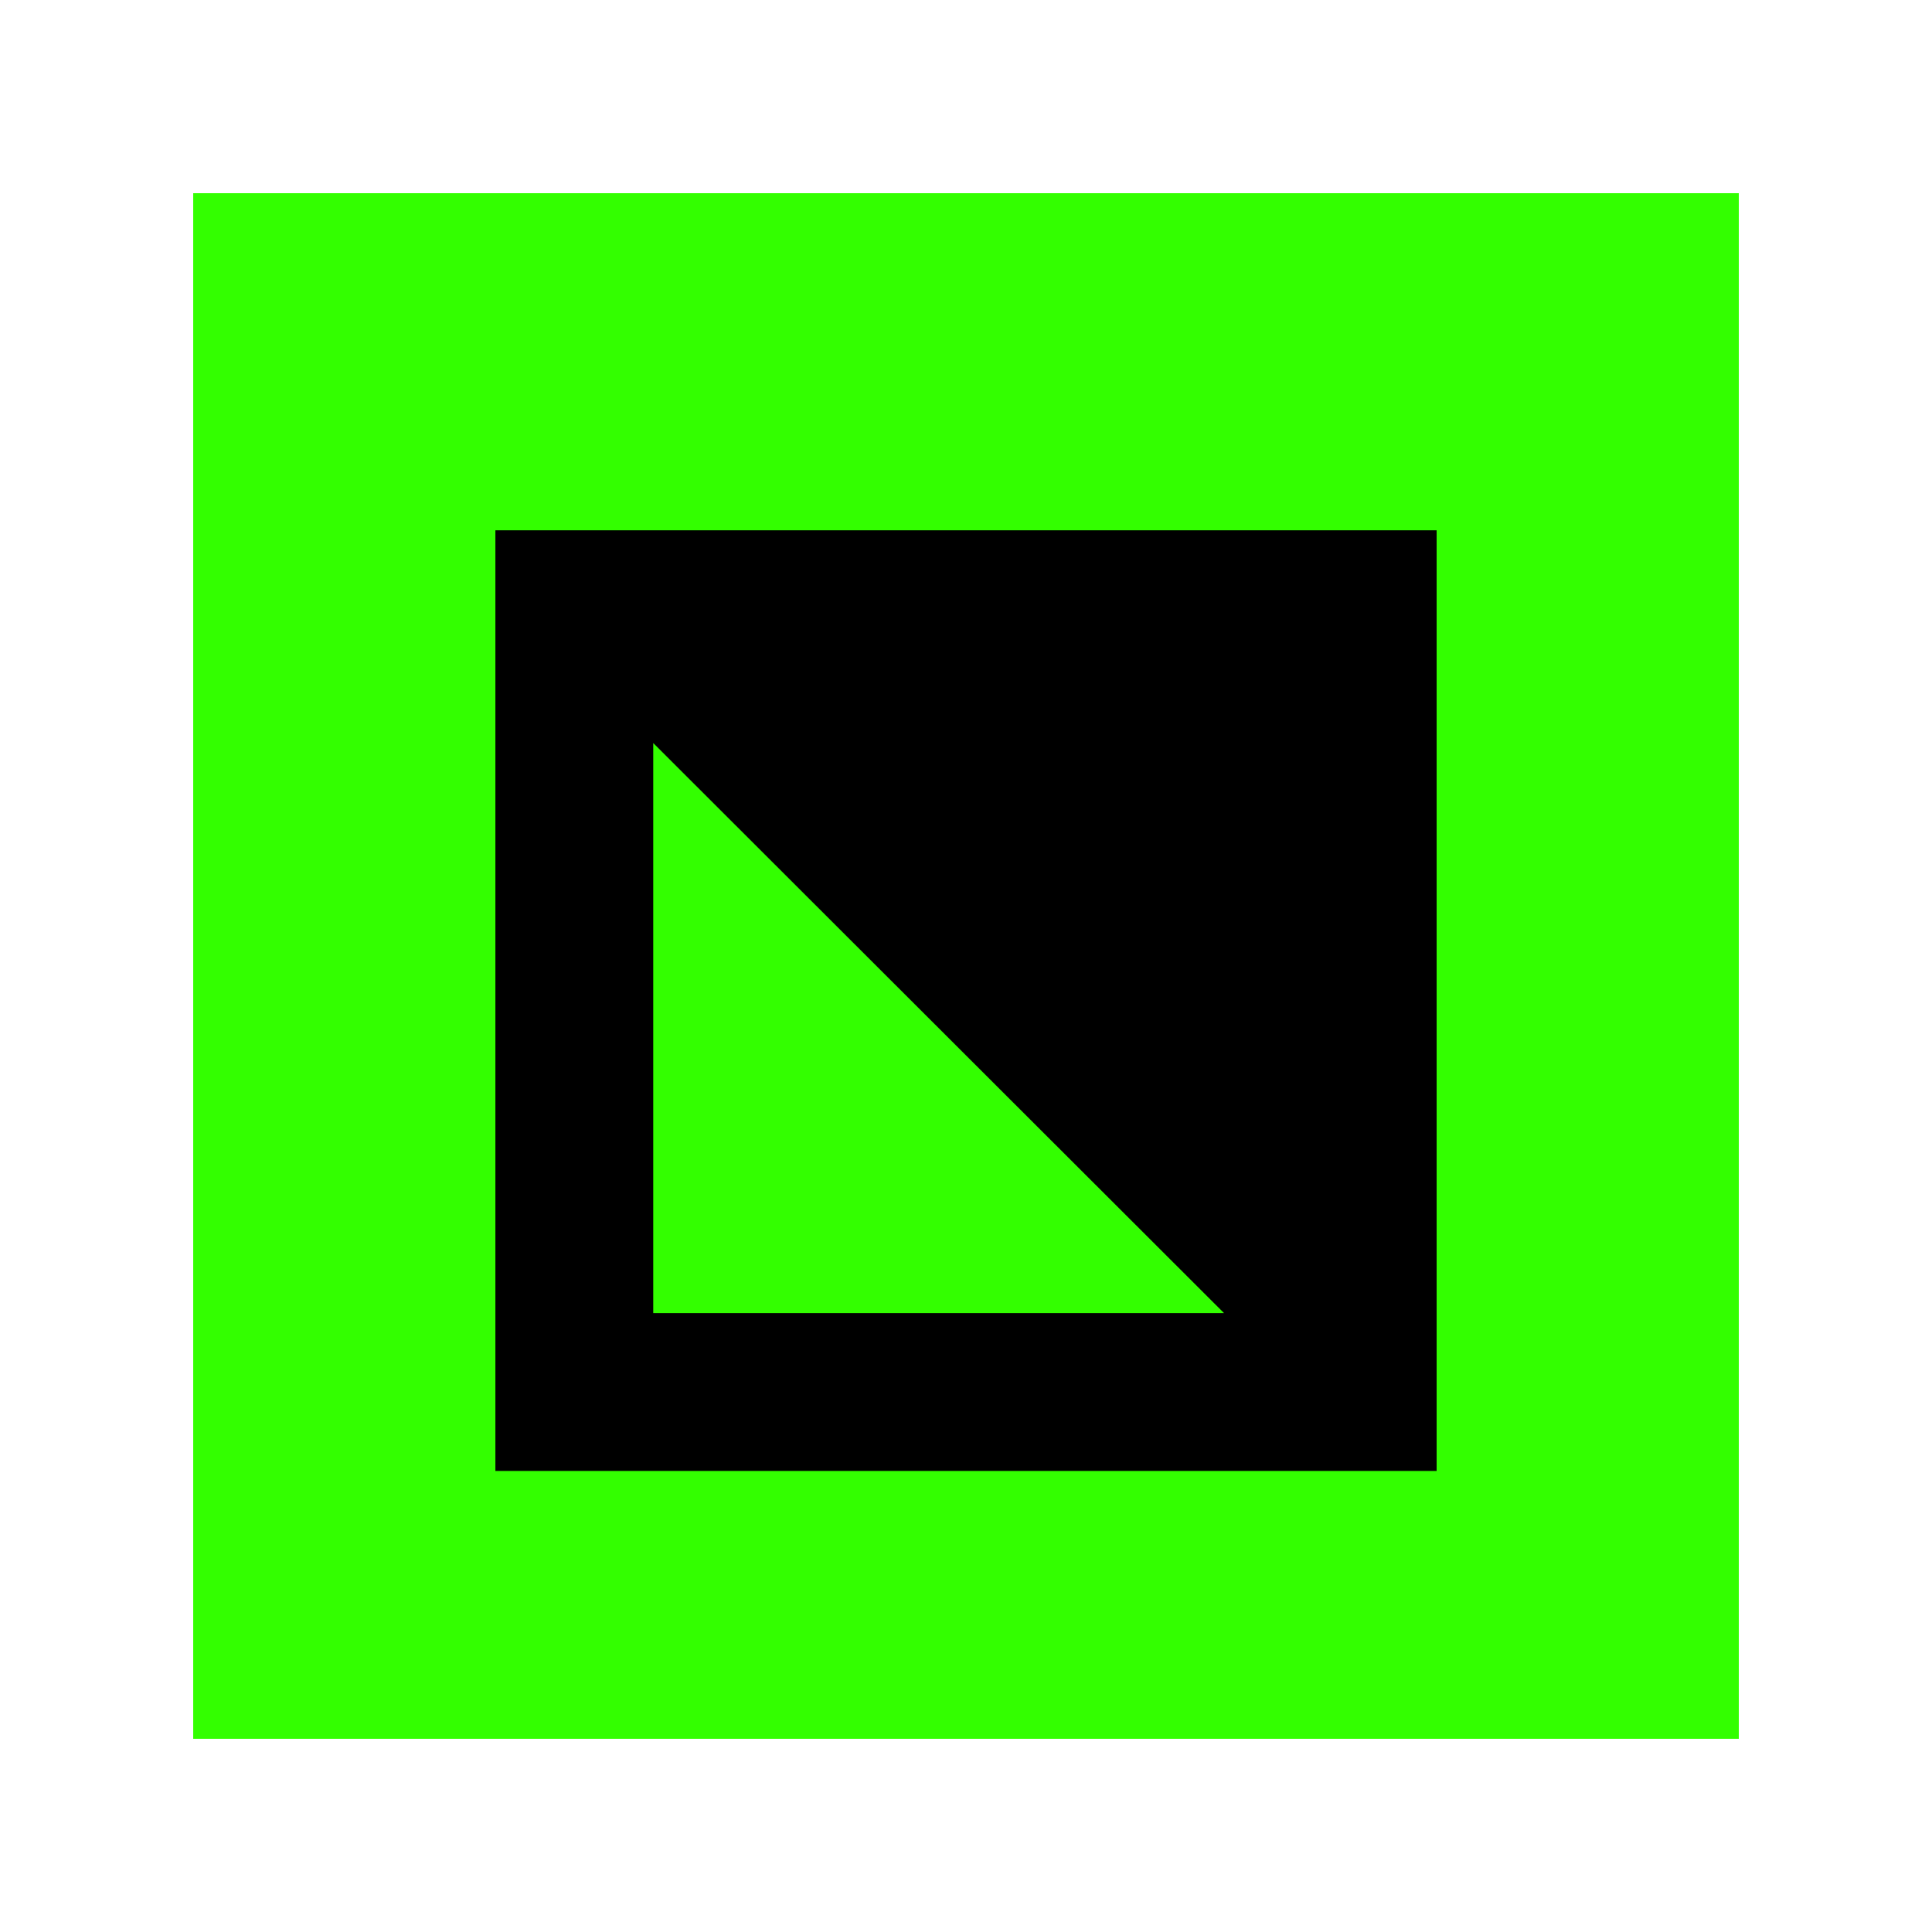
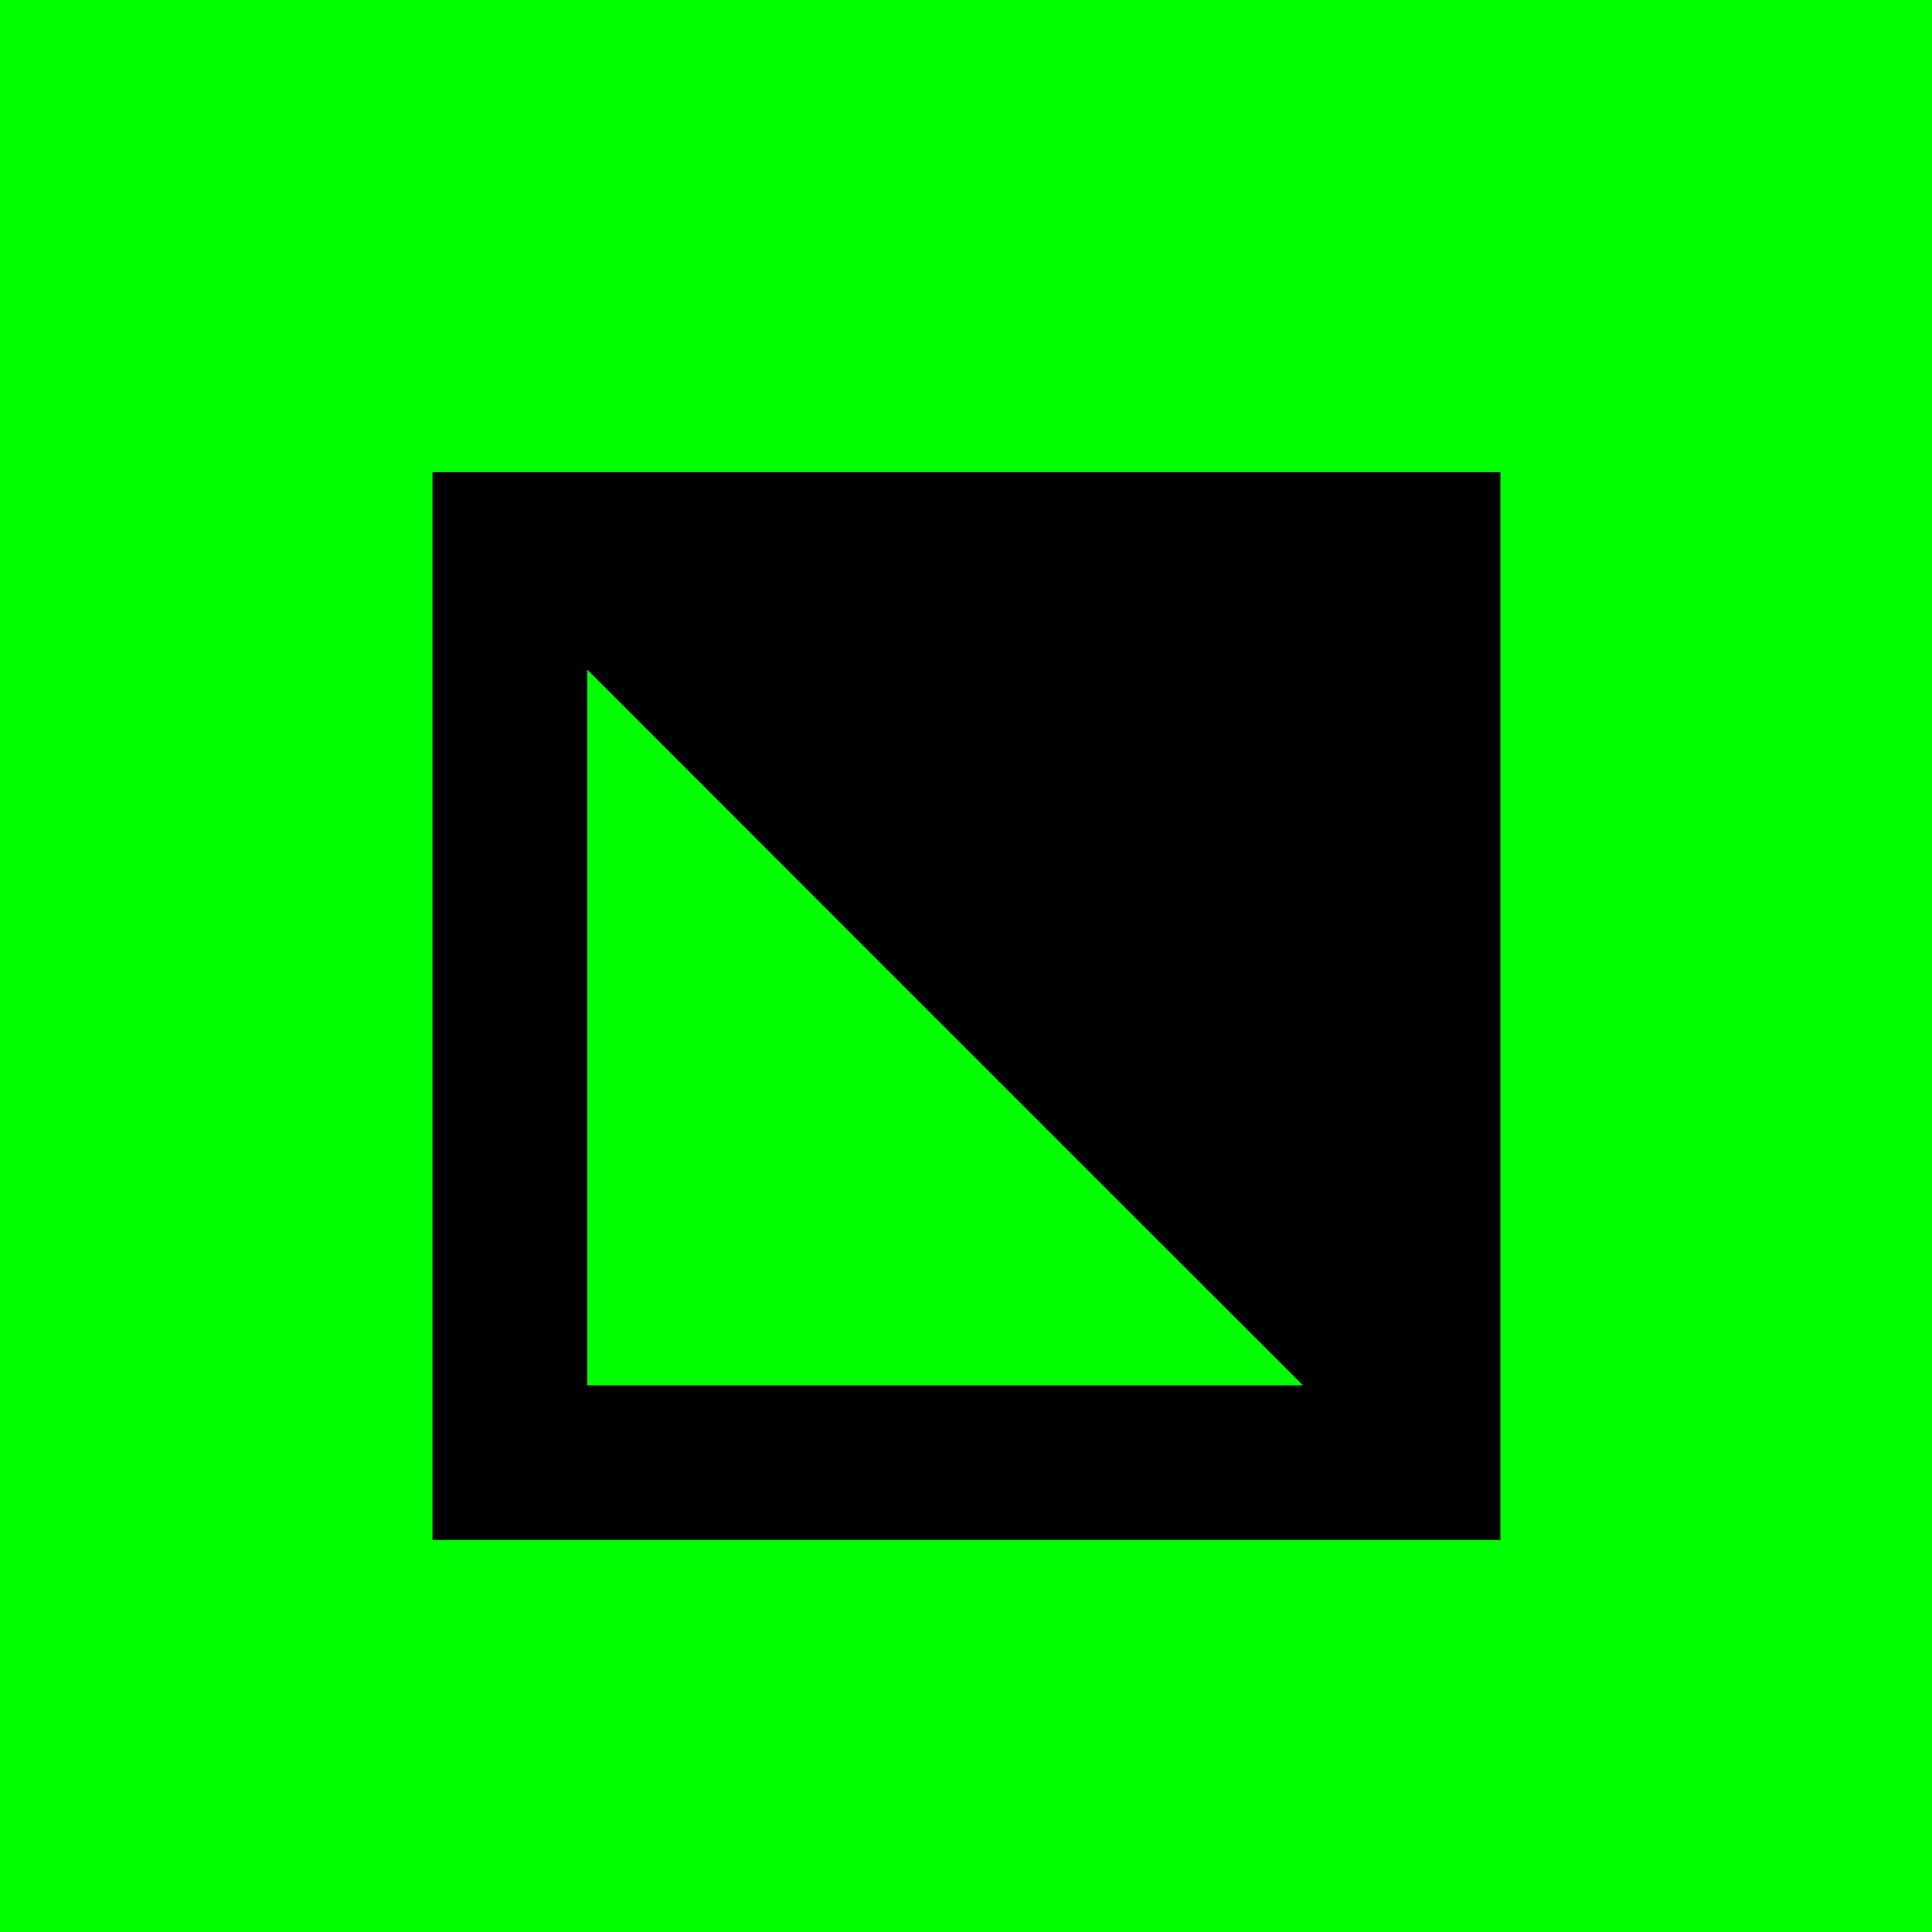
- <svg xmlns="http://www.w3.org/2000/svg" viewBox="0 0 100 100">
-   <rect fill="#33ff00" width="80" height="80" x="10" y="10" rx="0" ry="0" />
-   <text x="50" y="50" id="glitch" font-family="monospace" font-size="75" text-anchor="middle" dominant-baseline="middle" stroke-width="4" stroke="#000000" fill="#000000">⬔</text>
+ <svg xmlns="http://www.w3.org/2000/svg" viewBox="0 0 16 16">
+   <rect width="16" height="16" fill="#00ff00" />
+   <text x="8" y="8" font-family="monospace" font-size="14" text-anchor="middle" dominant-baseline="middle" fill="black" stroke="black" stroke-width="0.5">⬔</text>
</svg>
